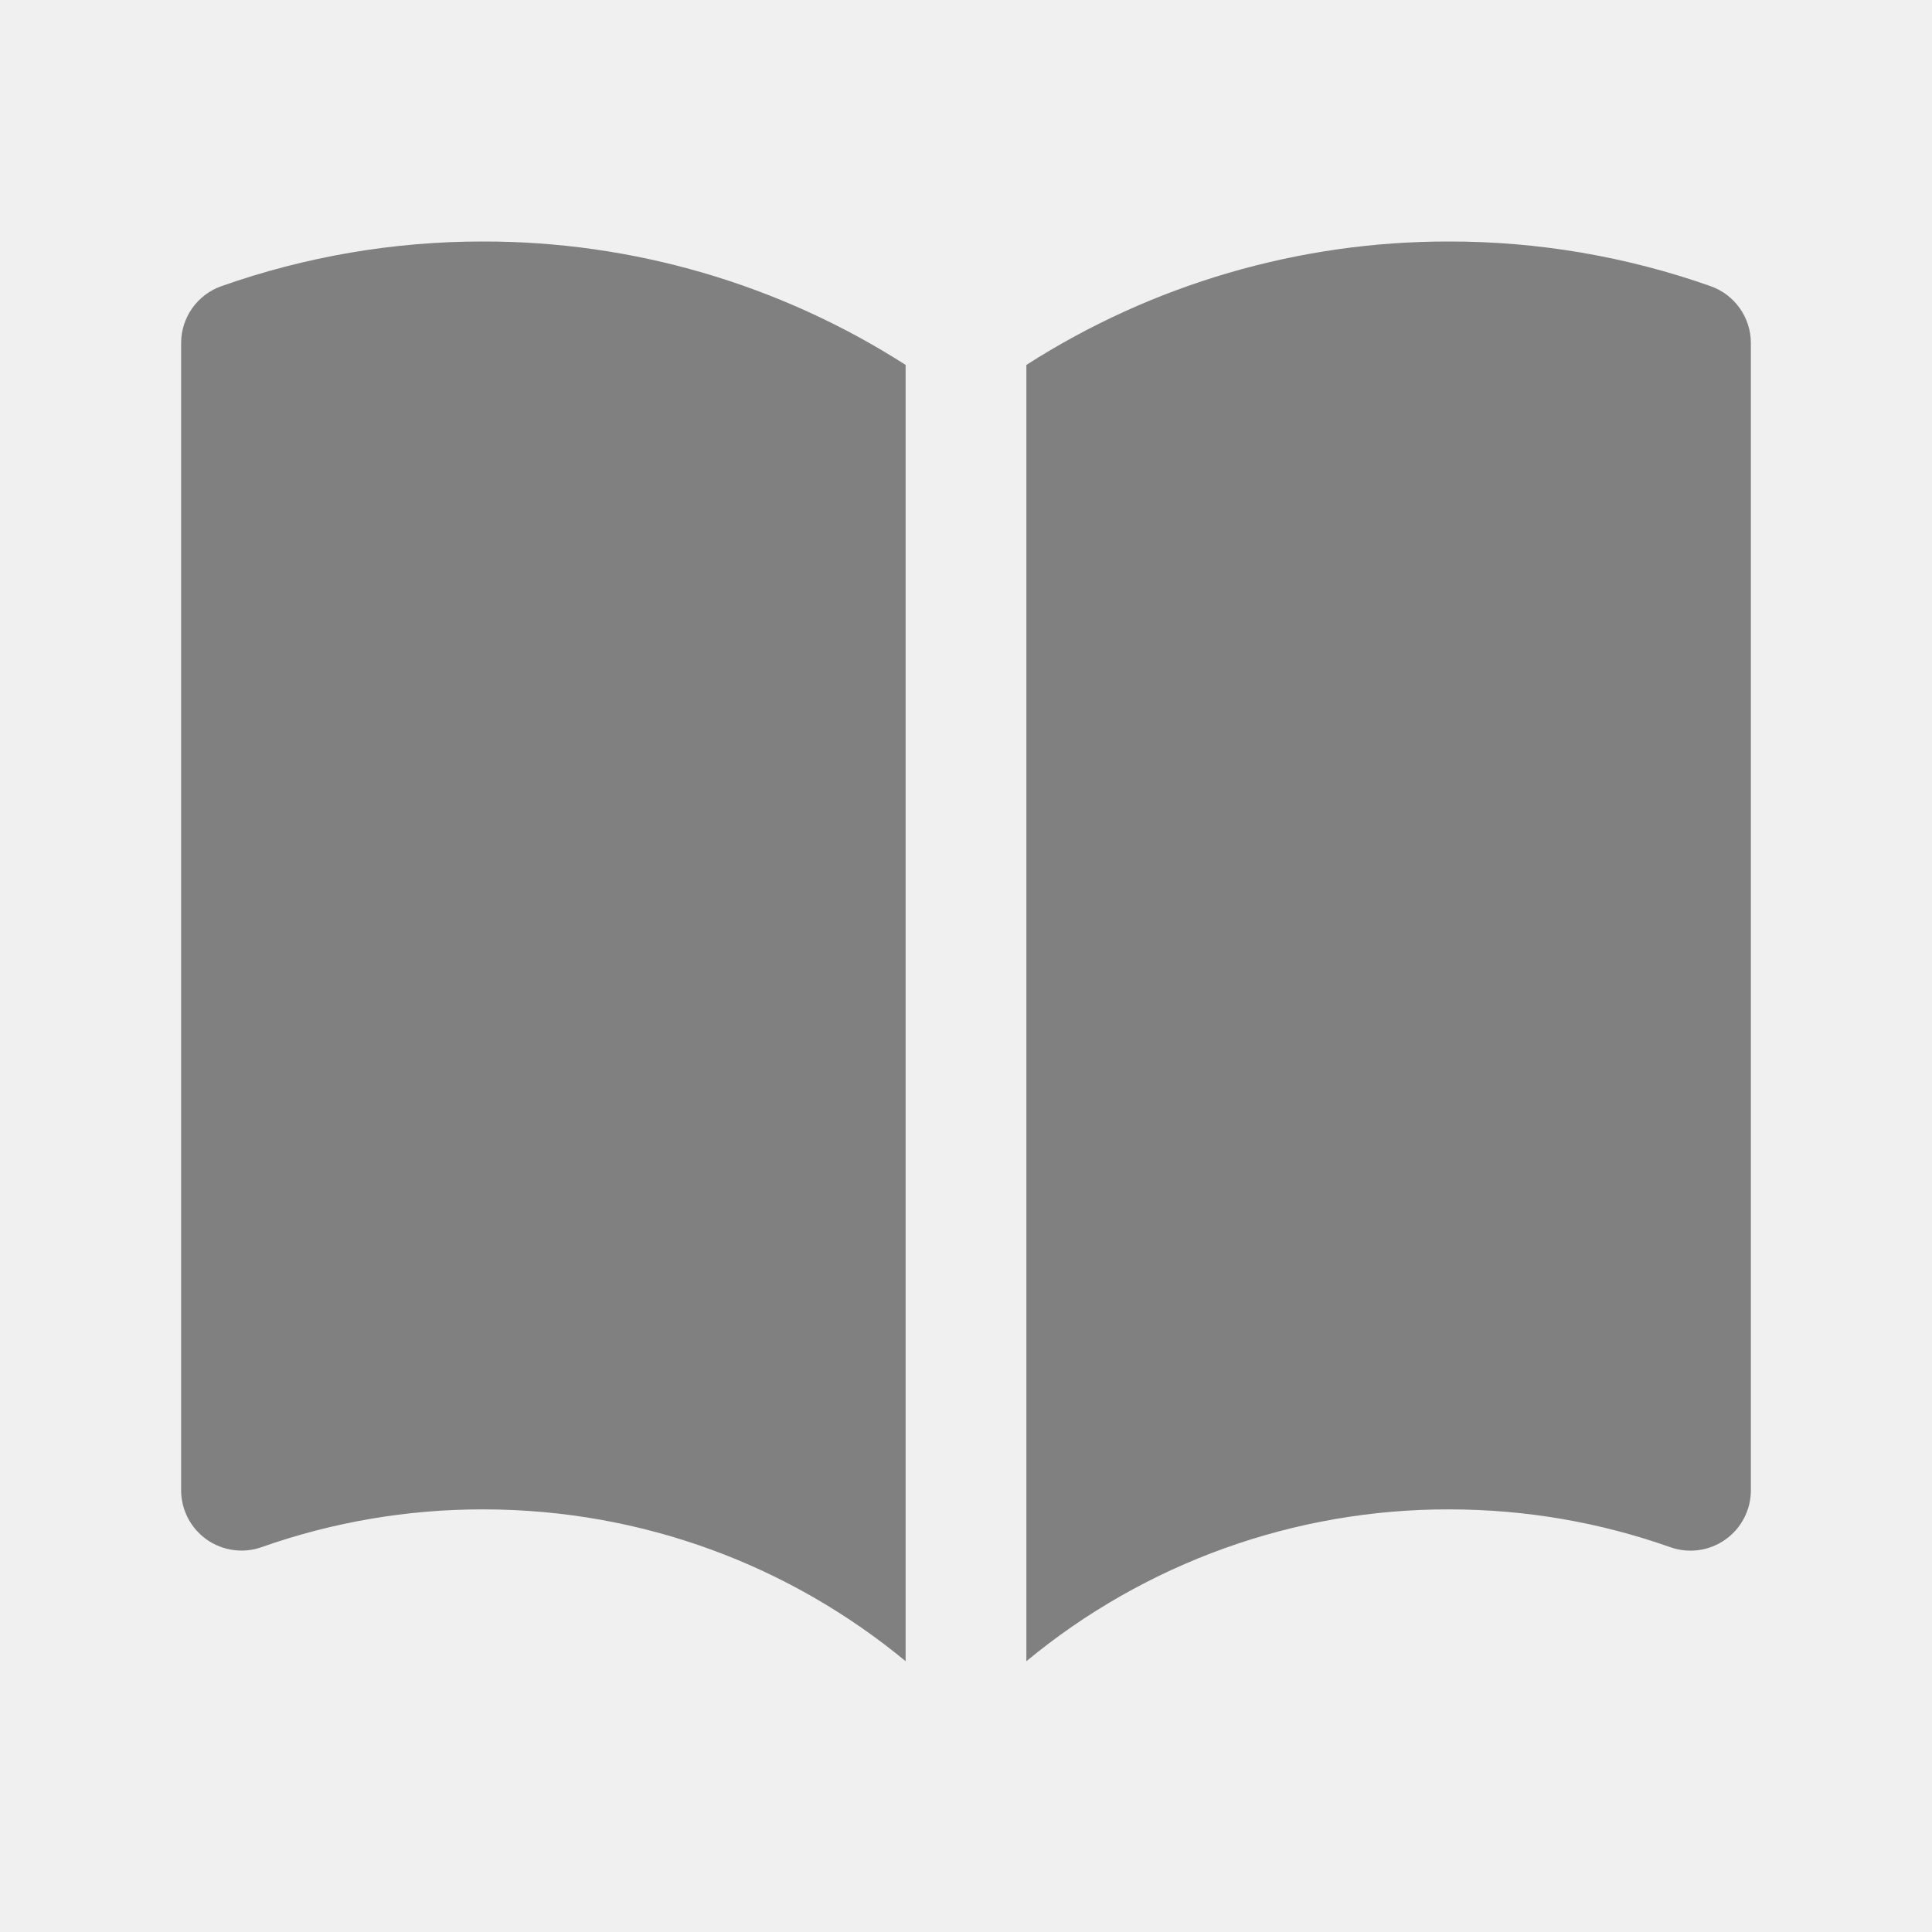
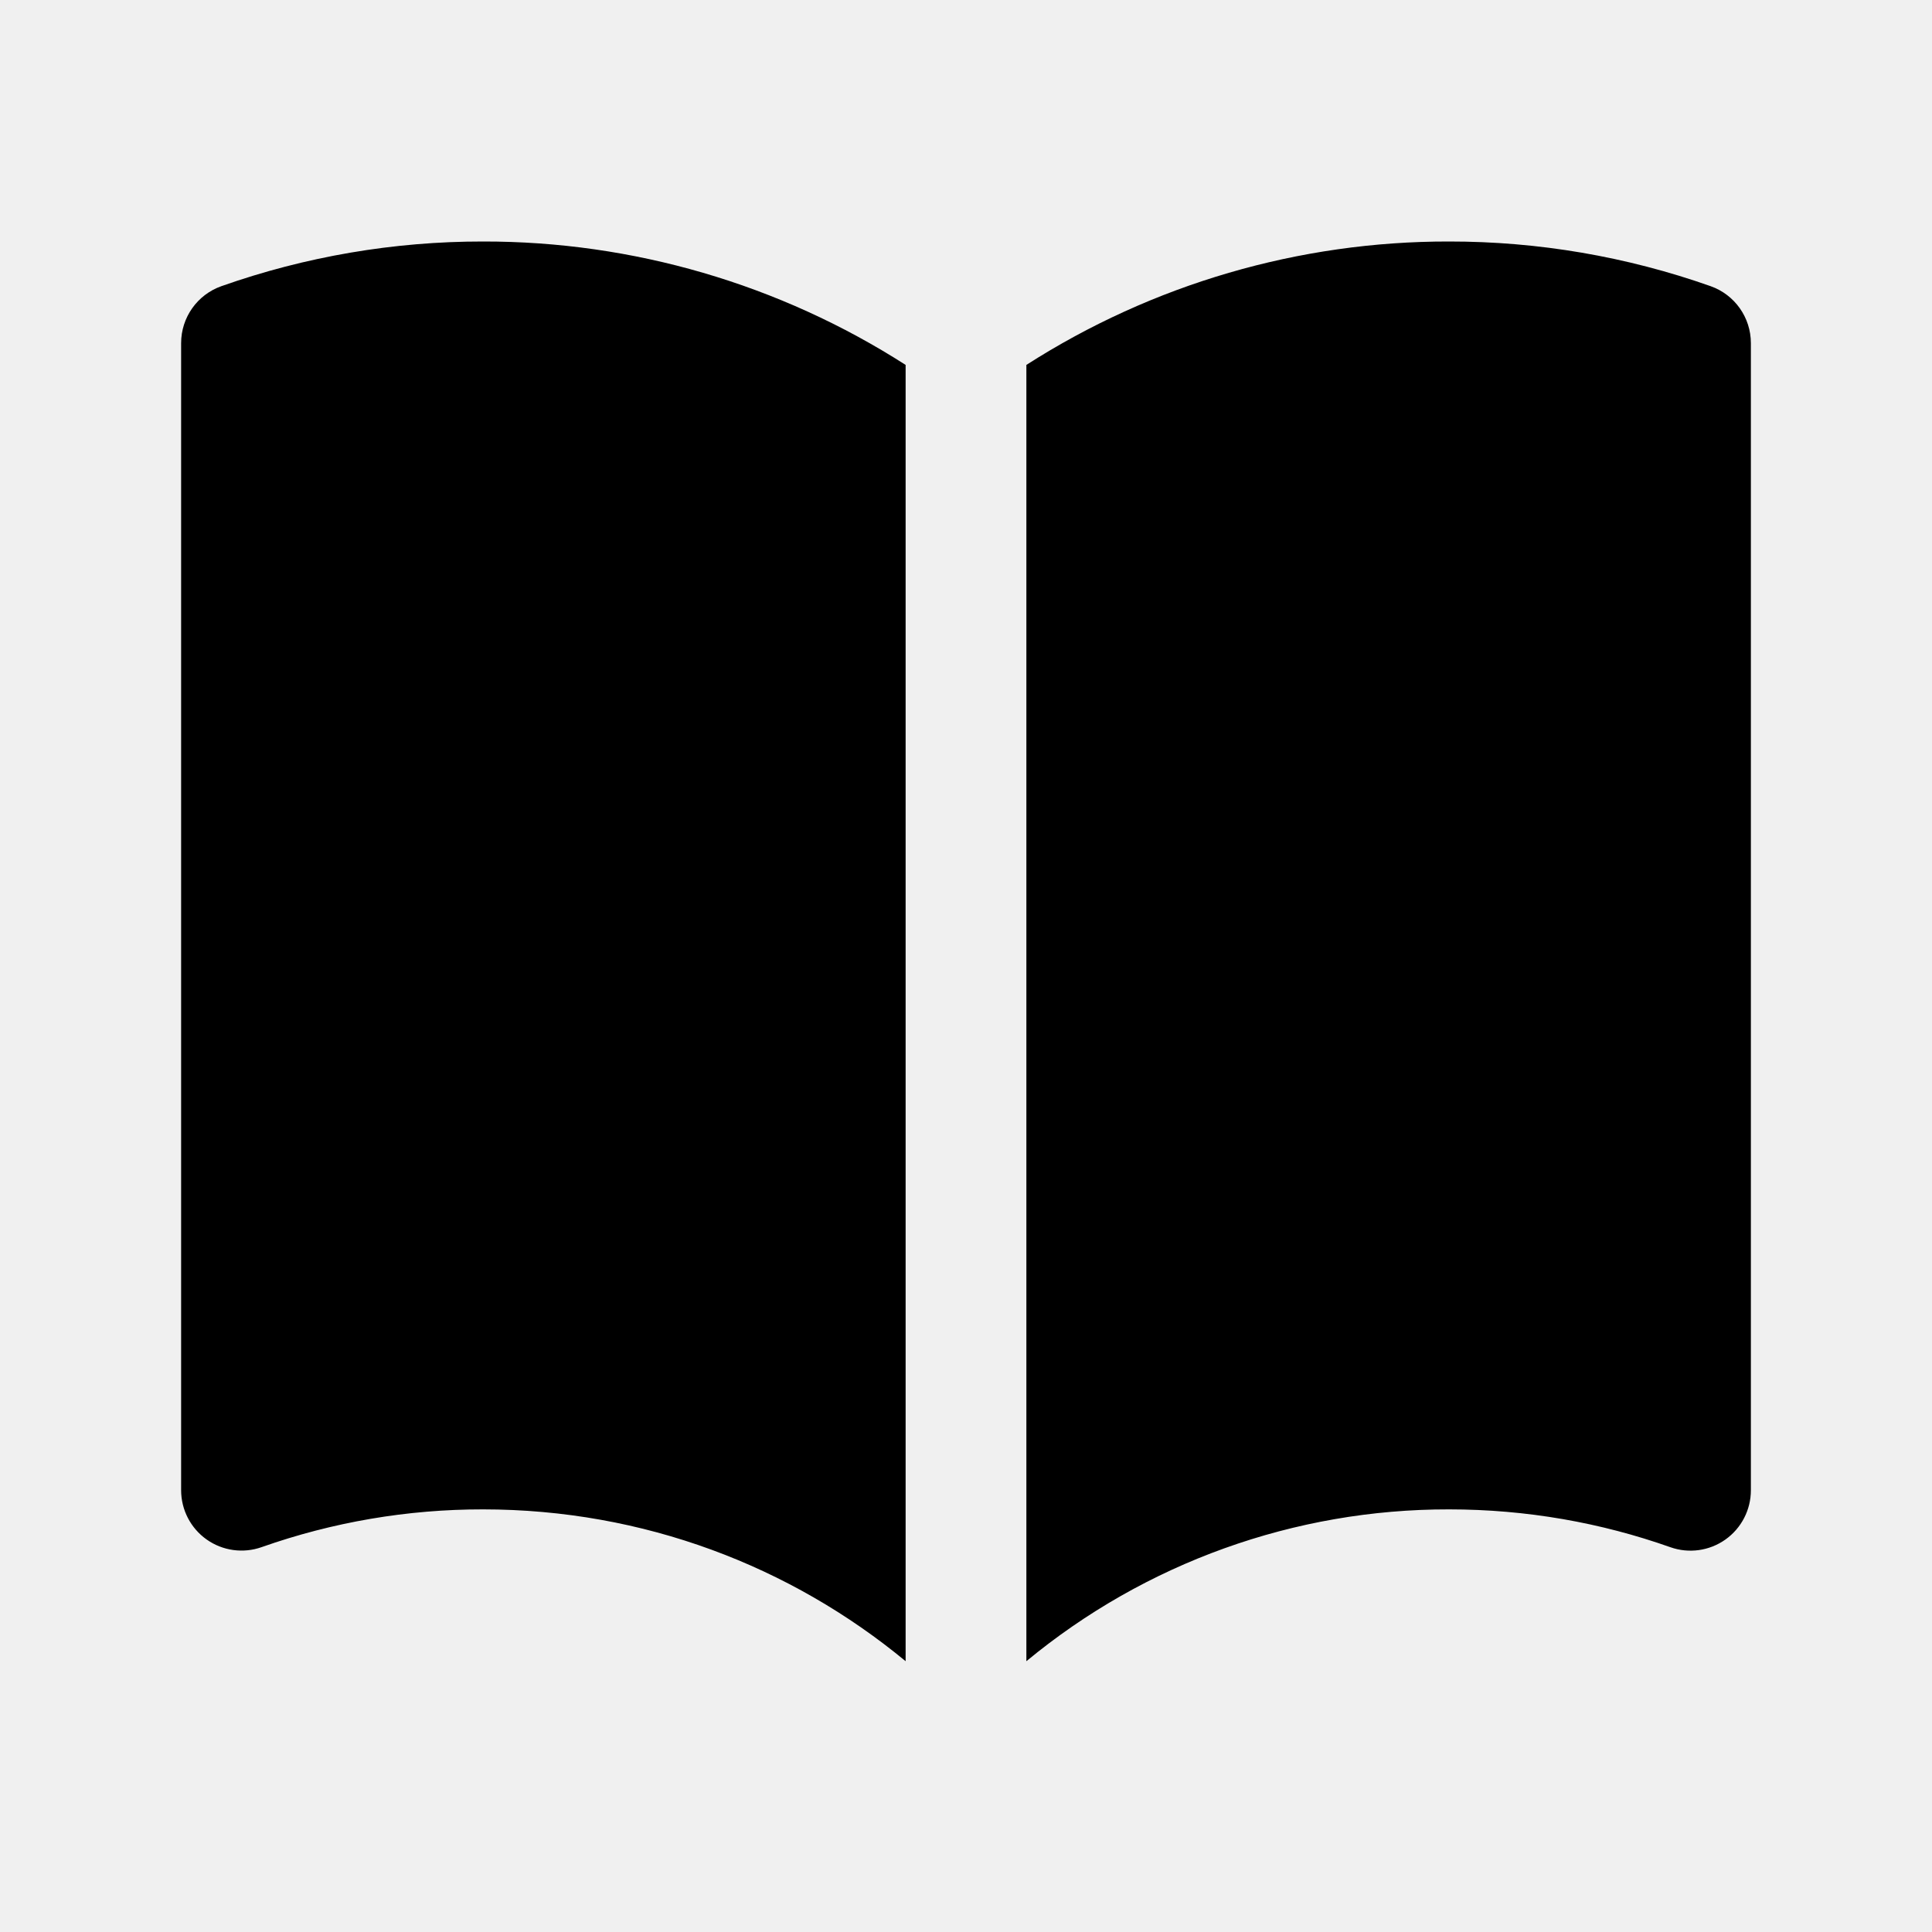
- <svg xmlns="http://www.w3.org/2000/svg" viewBox="0 0 24 24" fill="currentColor" aria-hidden="true" version="1.1" id="svg4">
-   <defs id="defs8" />
-   <path d="M11.25 4.533A9.707 9.707 0 006 3a9.735 9.735 0 00-3.25.555.75.75 0 00-.5.707v14.25a.75.75 0 001 .707A8.237 8.237 0 016 18.75c1.995 0 3.823.707 5.25 1.886V4.533zM12.75 20.636A8.214 8.214 0 0118 18.75c.966 0 1.89.166 2.75.47a.75.75 0 001-.708V4.262a.75.75 0 00-.5-.707A9.735 9.735 0 0018 3a9.707 9.707 0 00-5.25 1.533v16.103z" id="path2" style="fill:#808080;fill-opacity:1" />
+ <svg xmlns="http://www.w3.org/2000/svg" fill="currentColor" aria-hidden="true" version="1.1" viewBox="0 0 24 24">
+   <style>
+         path {
+             fill: black;
+         }
+         @media (prefers-color-scheme: dark) {
+             path { fill: white; }
+         }
+     </style>
+   <path d="M11.25 4.533A9.707 9.707 0 006 3a9.735 9.735 0 00-3.25.555.75.75 0 00-.5.707v14.25a.75.75 0 001 .707A8.237 8.237 0 016 18.75c1.995 0 3.823.707 5.25 1.886V4.533zM12.75 20.636A8.214 8.214 0 0118 18.75c.966 0 1.89.166 2.75.47a.75.75 0 001-.708V4.262a.75.75 0 00-.5-.707A9.735 9.735 0 0018 3a9.707 9.707 0 00-5.25 1.533v16.103z" fill="#808080" />
</svg>
